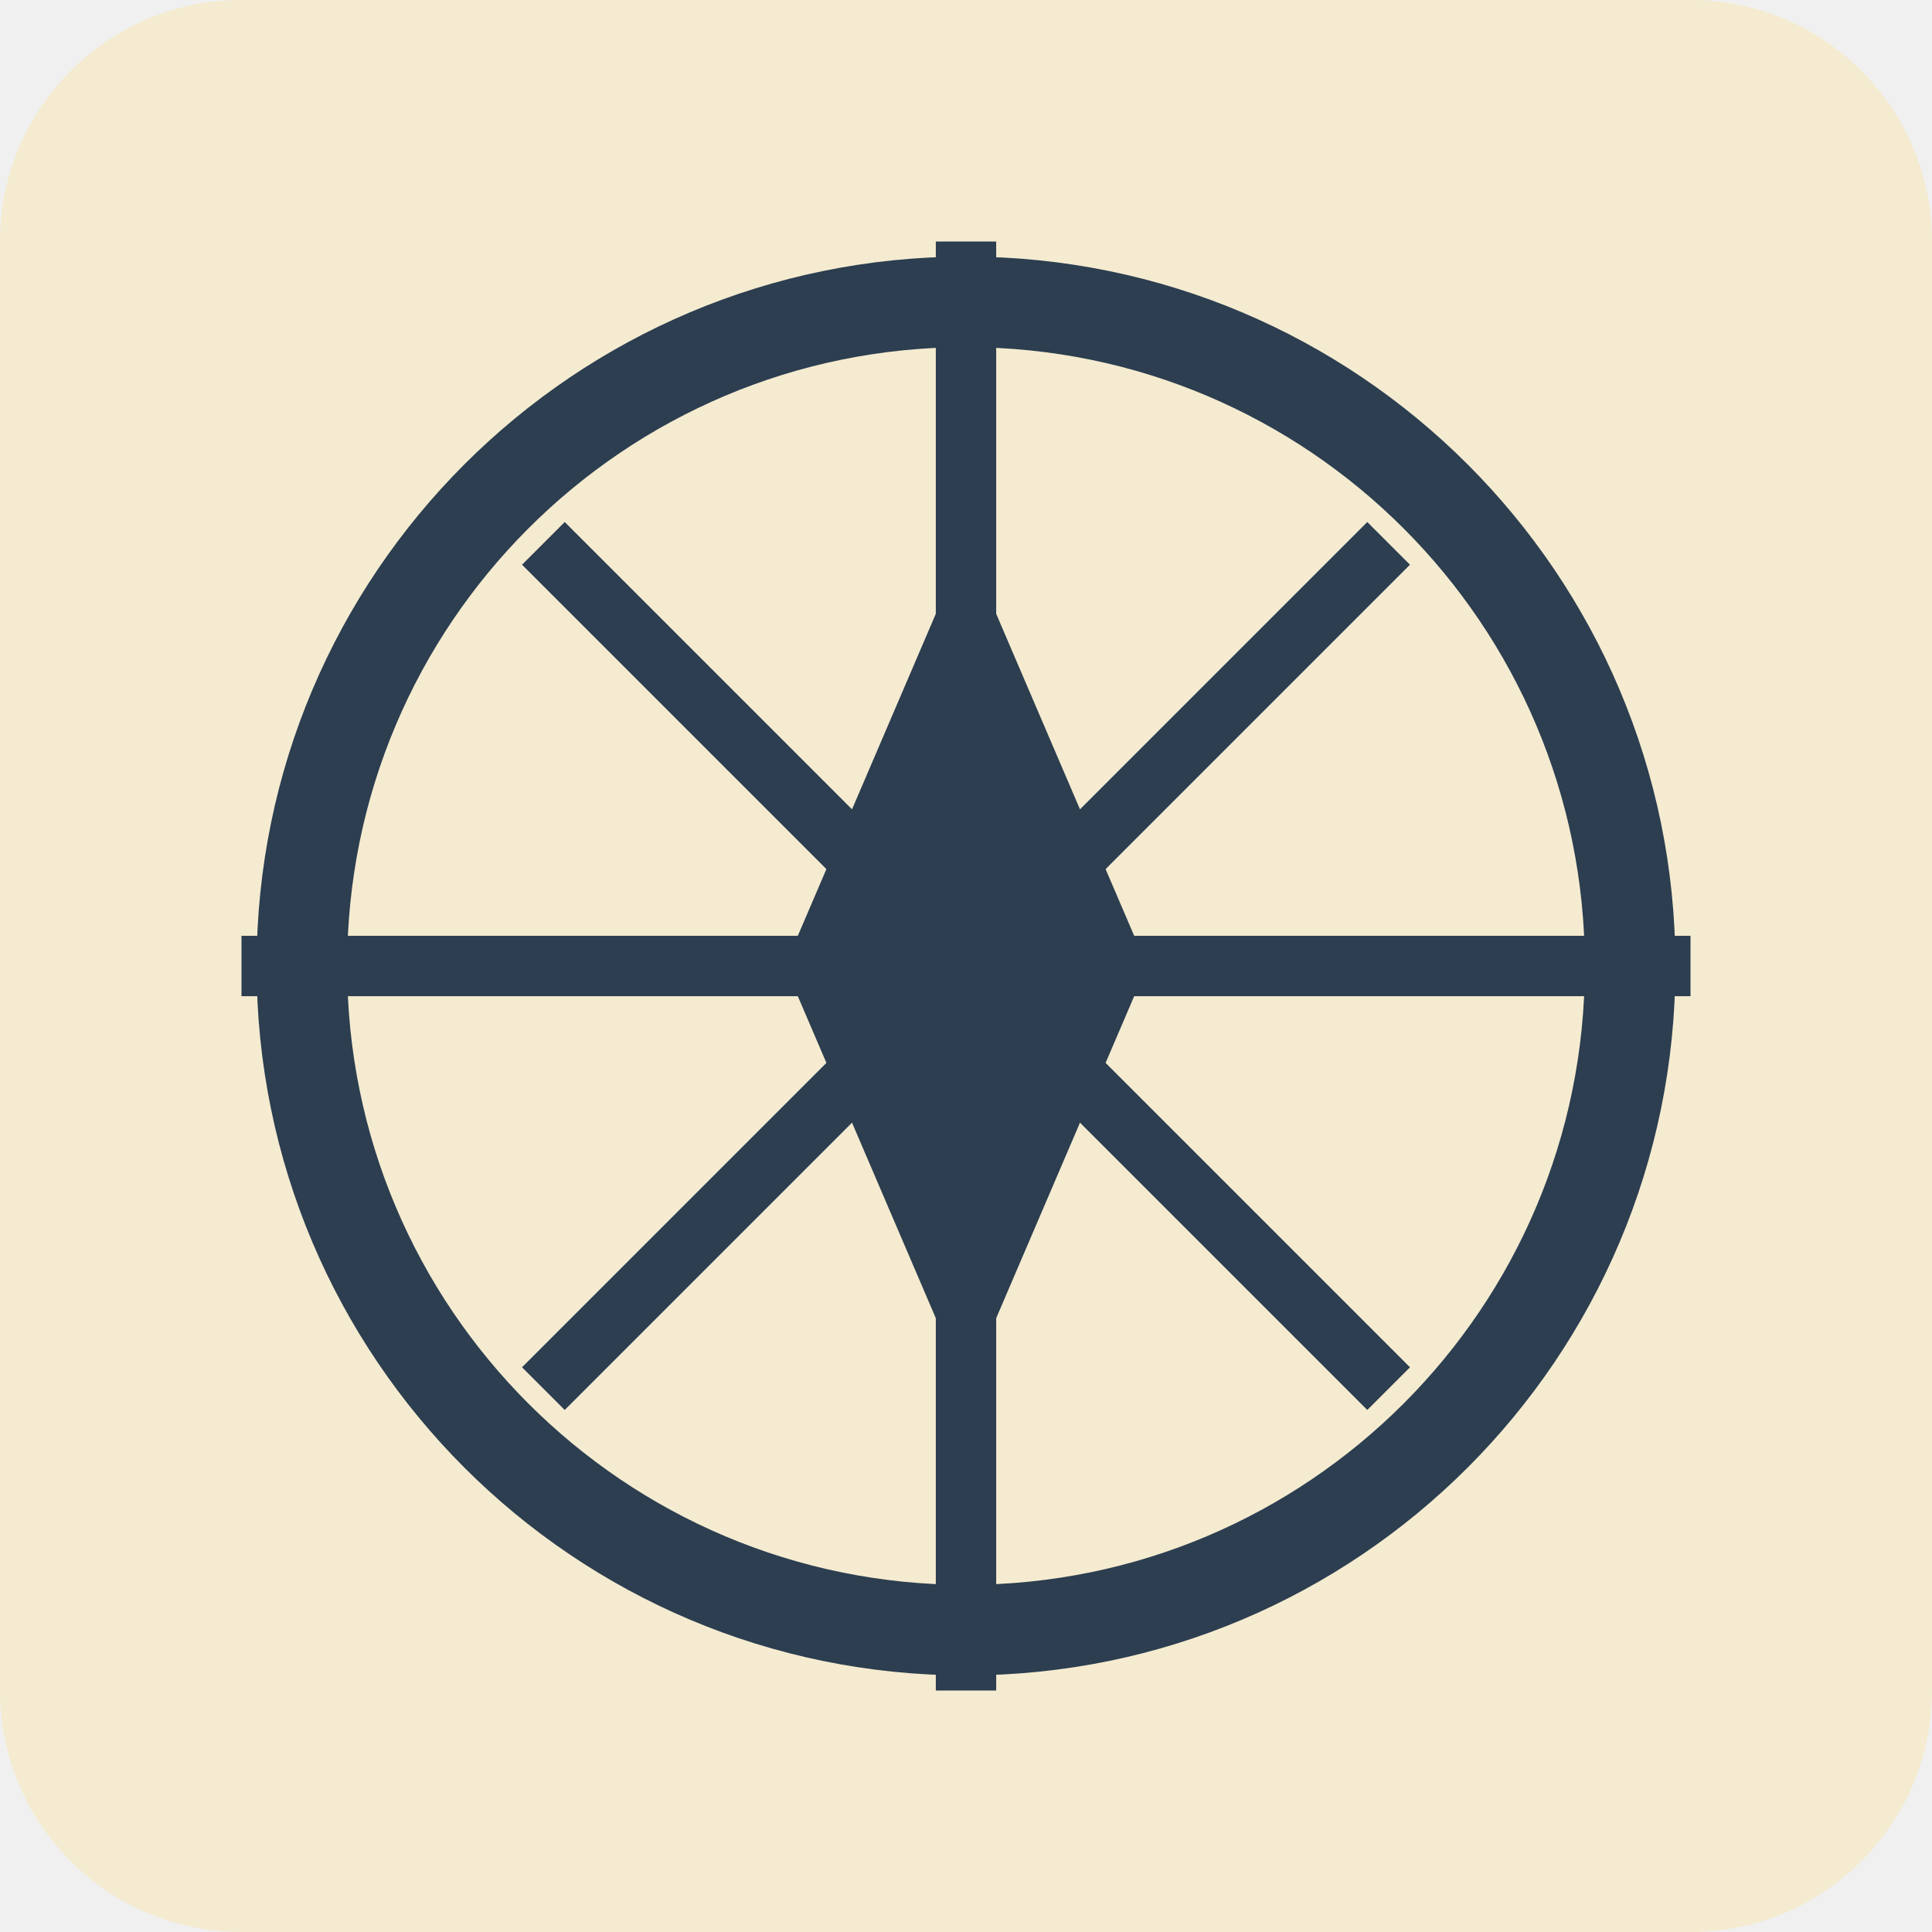
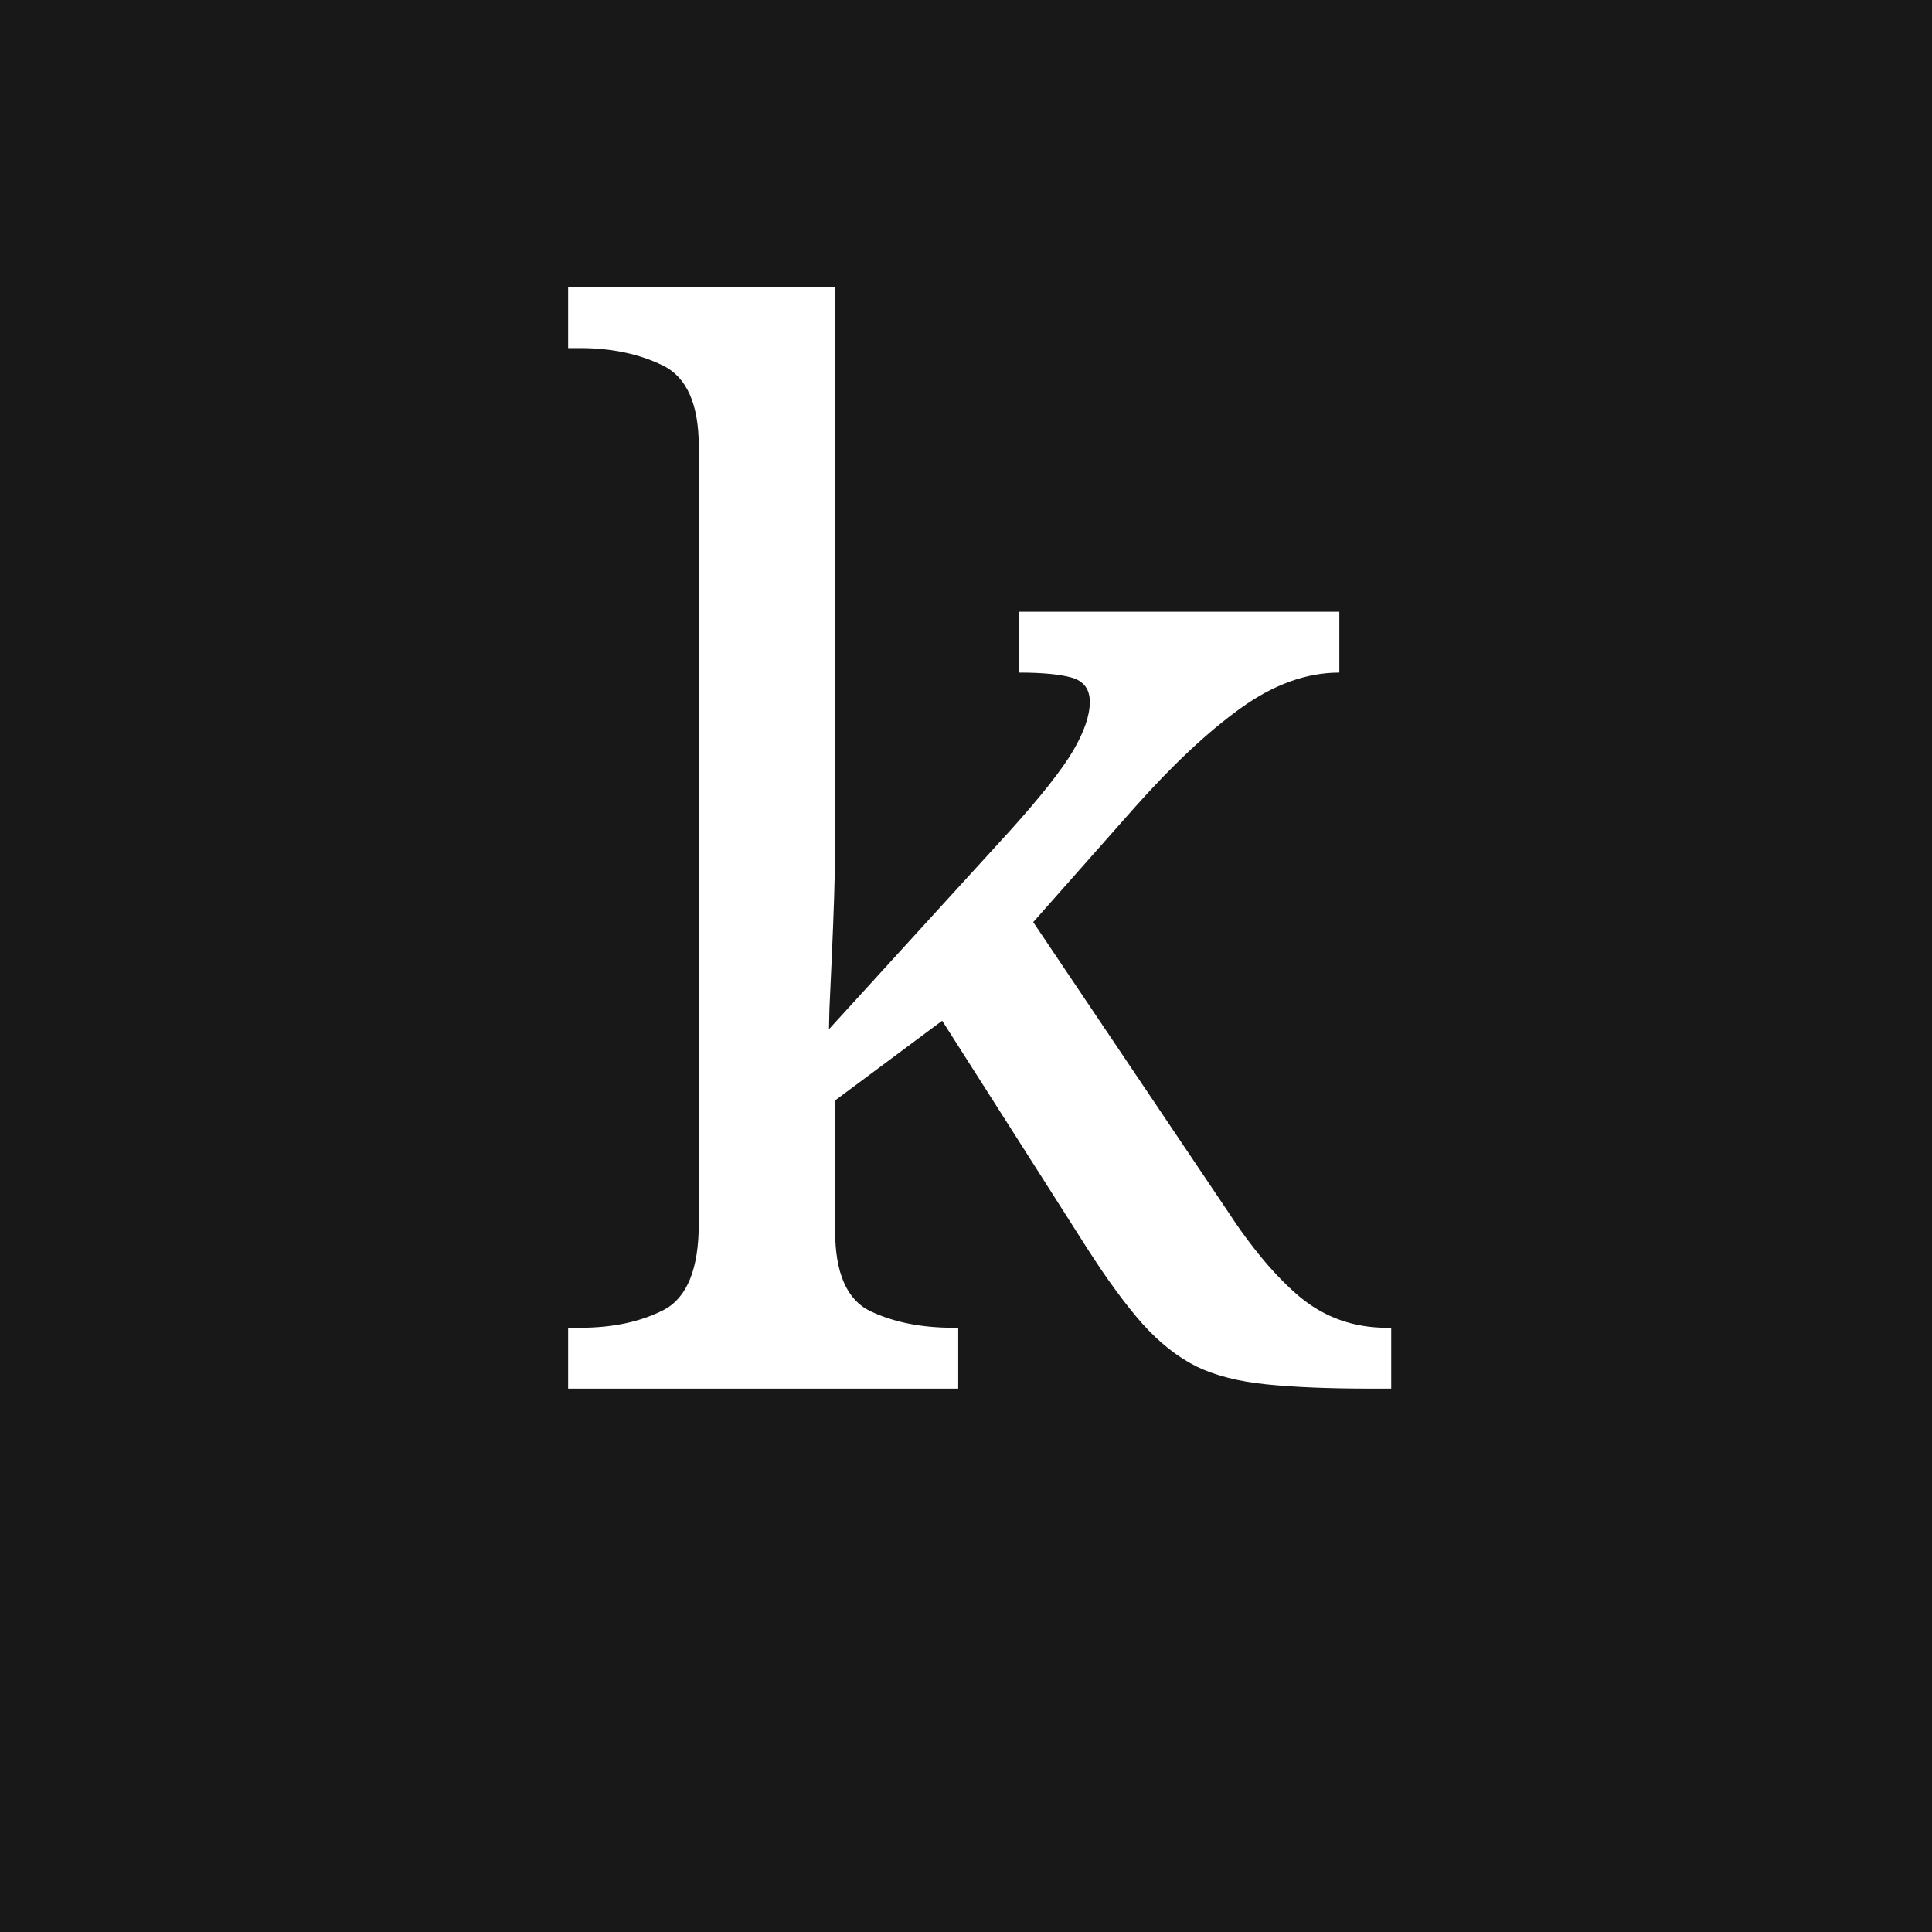
<svg xmlns="http://www.w3.org/2000/svg" viewBox="0 0 64 64">
-   <rect width="64" height="64" rx="8" fill="#f4ebd0" />
-   <circle cx="32" cy="32" r="22" fill="none" stroke="#2c3e50" stroke-width="3" />
-   <path d="M32 8v48M8 32h48M18 18l28 28M46 18 18 46" stroke="#2c3e50" stroke-width="2" />
-   <path d="M32 18l6 14-6 14-6-14z" fill="#2c3e50" />
+   <rect width="64" height="64" fill="#181818" />
+   <text x="32" y="46" text-anchor="middle" fill="#fff" font-family="Georgia,serif" font-size="48">k</text>
</svg>
